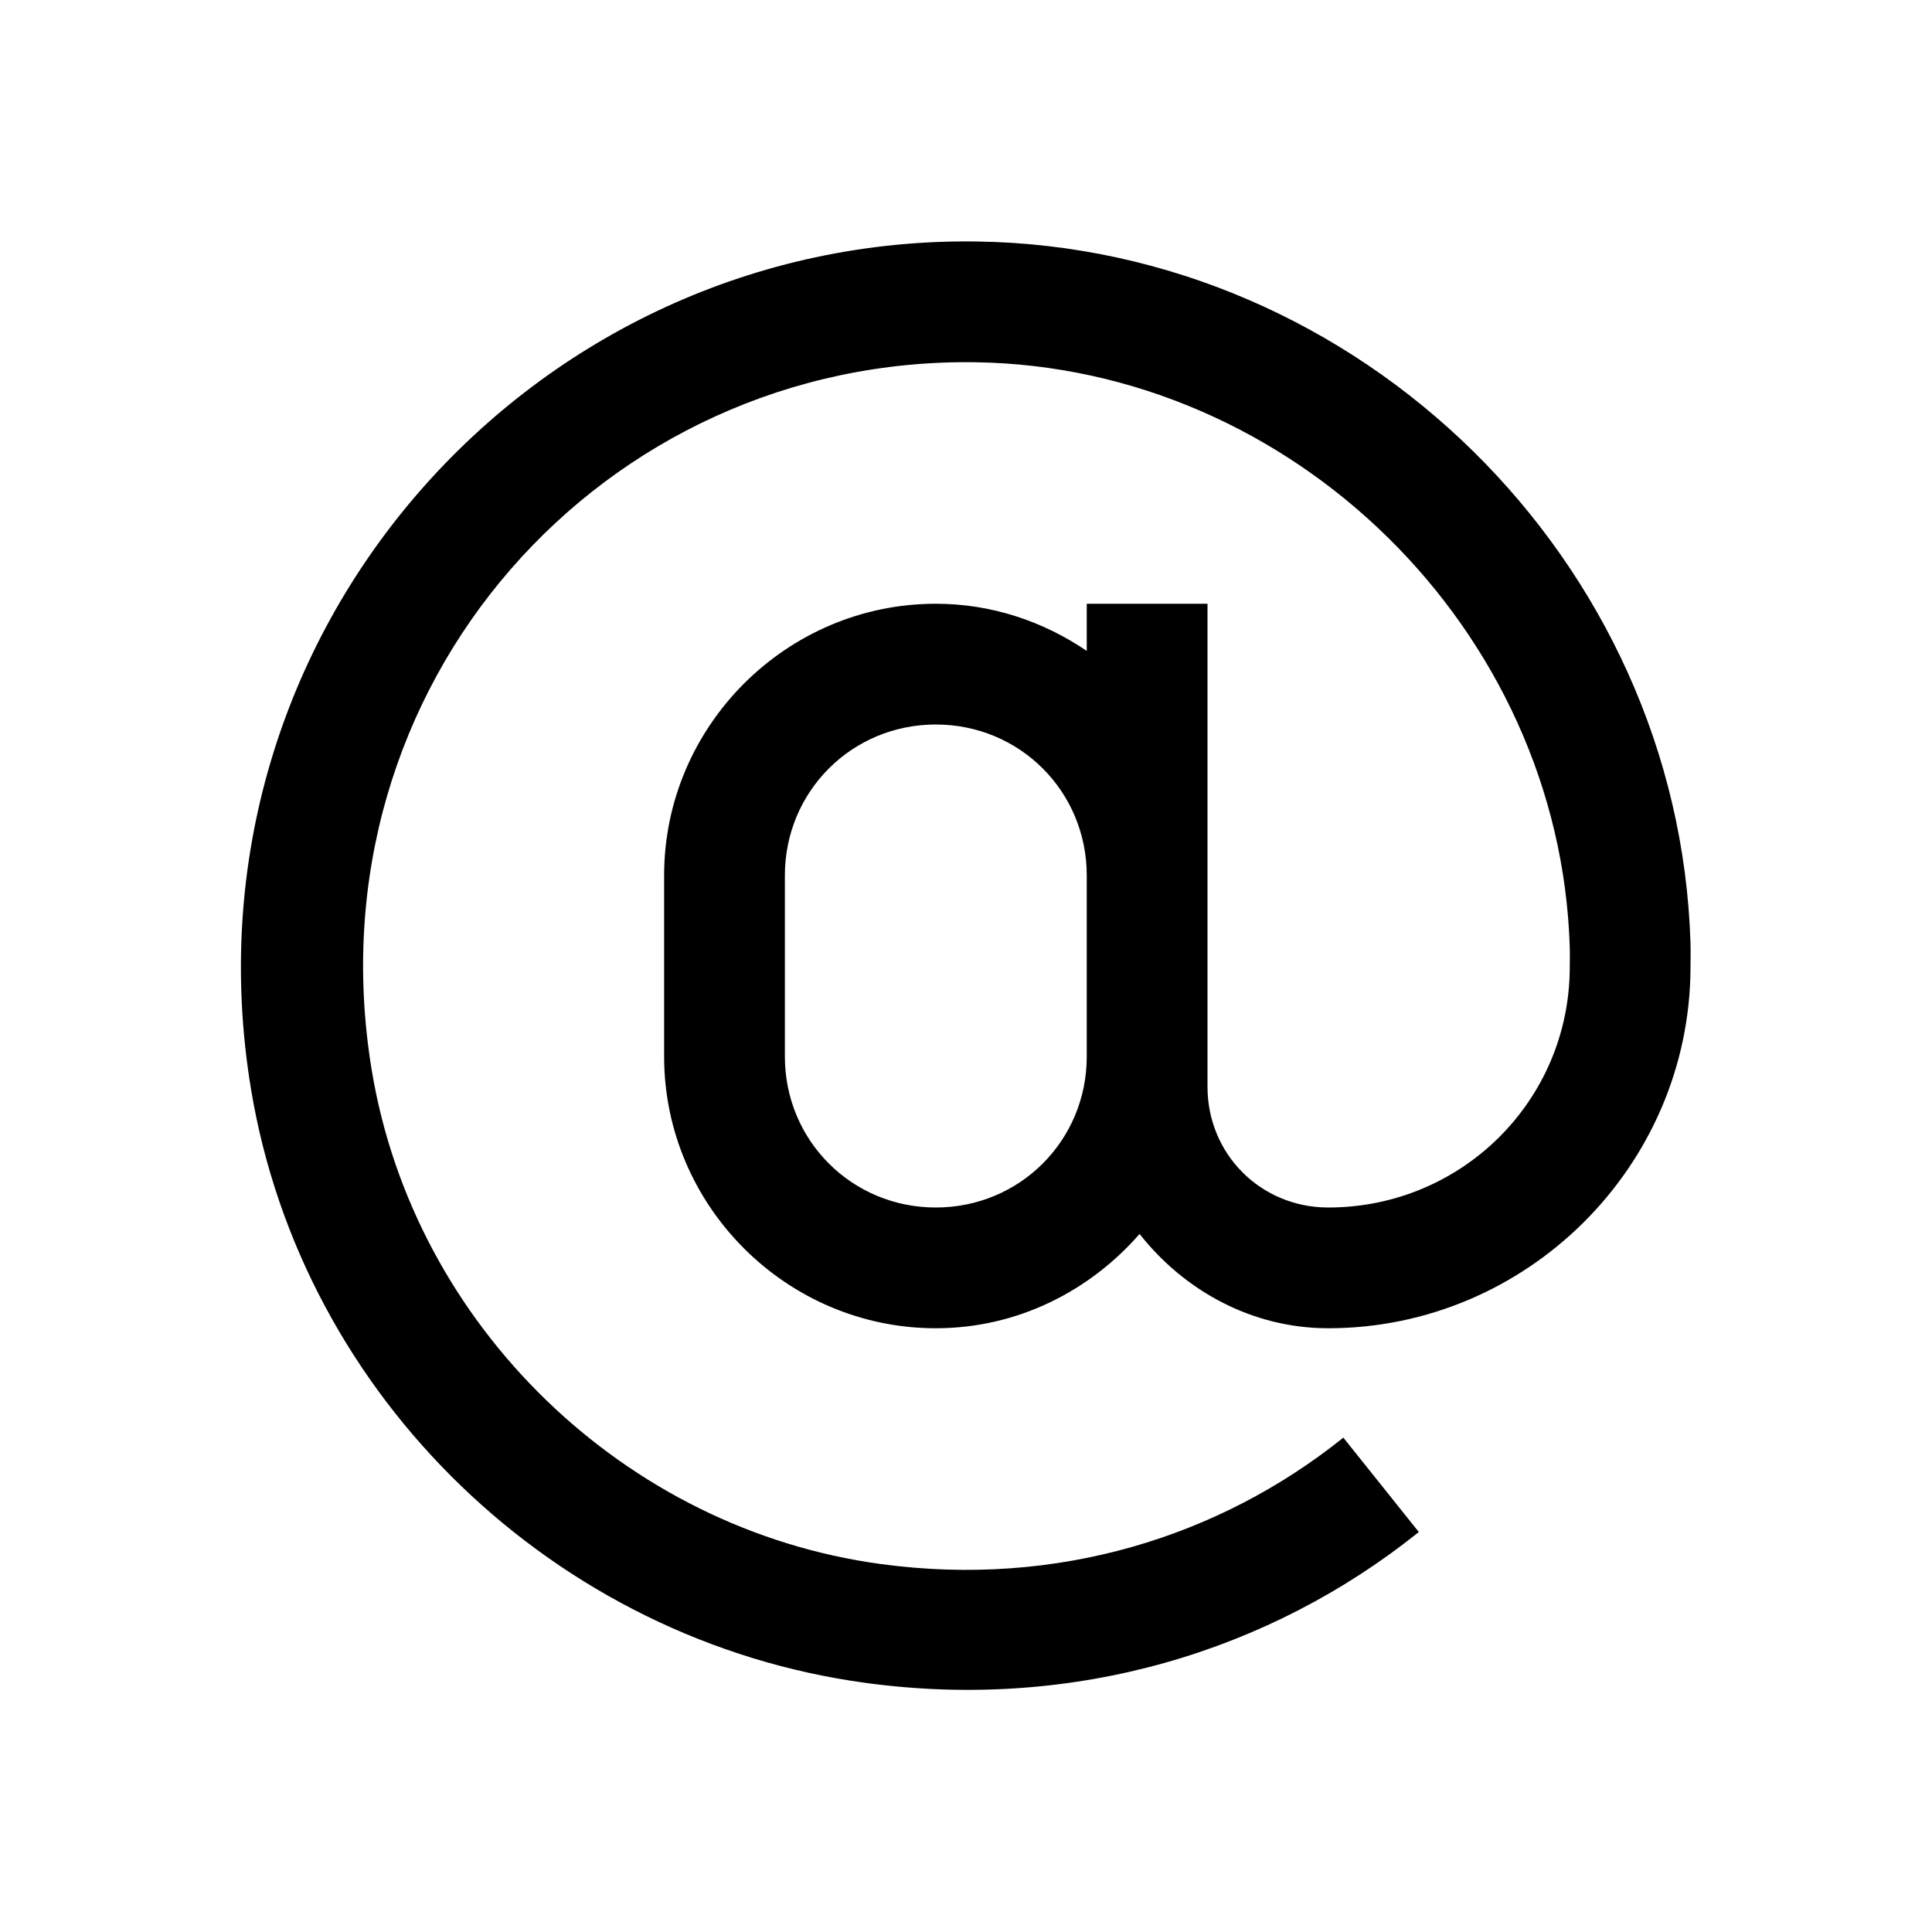
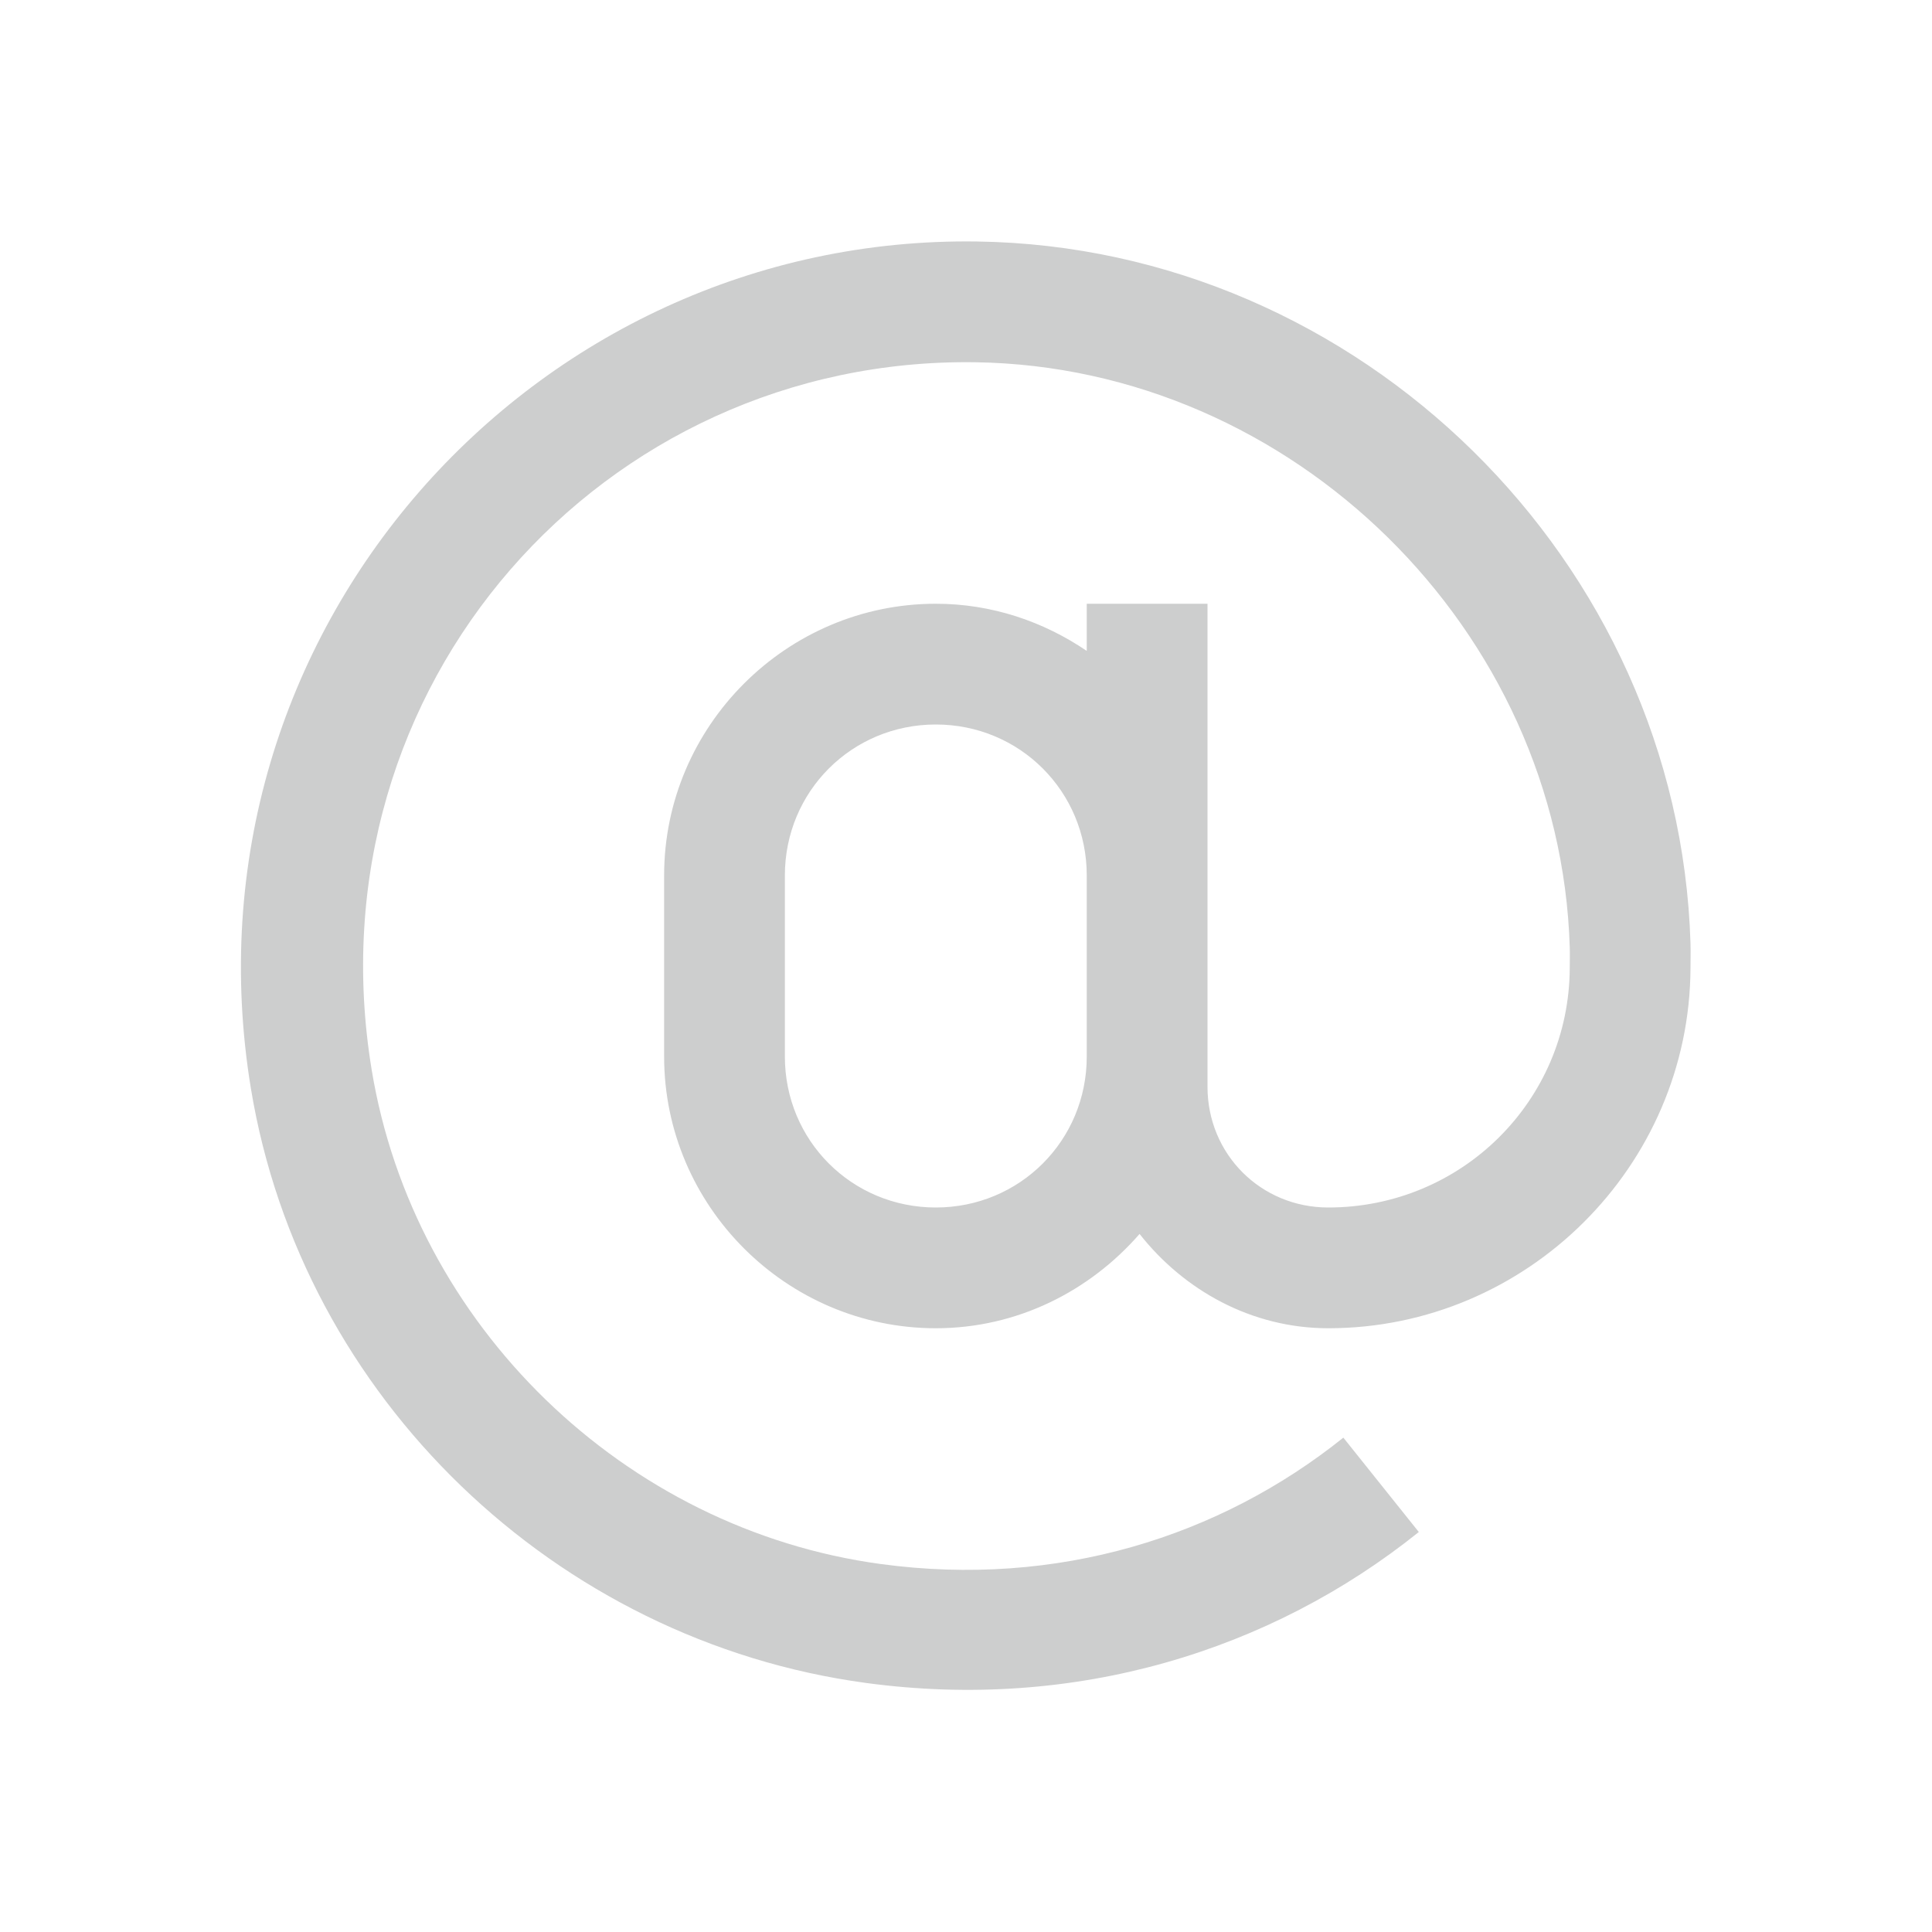
- <svg xmlns="http://www.w3.org/2000/svg" viewBox="0 0 32 32">
-   <path d="M 16.188 4 C 8.824 3.891 2.914 10.484 4.156 18.031 C 5 23.152 9.203 27.18 14.344 27.875 C 17.809 28.344 21.047 27.344 23.5 25.375 L 22.25 23.812 C 20.203 25.453 17.512 26.301 14.594 25.906 C 10.34 25.332 6.852 21.953 6.156 17.719 C 5.109 11.348 9.992 5.91 16.156 6 C 21.41 6.078 25.84 10.434 26 15.688 C 26.004 15.801 26 15.91 26 16.031 C 25.992 18.234 24.207 20 22 20 C 20.883 20 20 19.117 20 18 L 20 10 L 18 10 L 18 10.781 C 17.281 10.293 16.426 10 15.5 10 C 13.027 10 11 12.027 11 14.5 L 11 17.5 C 11 19.973 13.027 22 15.5 22 C 16.848 22 18.047 21.387 18.875 20.438 C 19.609 21.371 20.73 22 22 22 C 25.285 22 27.988 19.32 28 16.031 C 28 15.898 28.004 15.77 28 15.625 C 27.809 9.289 22.523 4.094 16.188 4 Z M 15.5 12 C 16.891 12 18 13.109 18 14.5 L 18 17.5 C 18 18.891 16.891 20 15.5 20 C 14.109 20 13 18.891 13 17.5 L 13 14.5 C 13 13.109 14.109 12 15.5 12 Z" />
+ <svg xmlns="http://www.w3.org/2000/svg" id="svg22" version="1.1" viewBox="0 0 32 32">
+   <defs id="defs26" />
+   <path style="fill:#cdcece;fill-opacity:1" id="path20" d="M 16.188 4 C 8.824 3.891 2.914 10.484 4.156 18.031 C 5 23.152 9.203 27.18 14.344 27.875 C 17.809 28.344 21.047 27.344 23.5 25.375 L 22.25 23.812 C 20.203 25.453 17.512 26.301 14.594 25.906 C 10.34 25.332 6.852 21.953 6.156 17.719 C 5.109 11.348 9.992 5.91 16.156 6 C 21.41 6.078 25.84 10.434 26 15.688 C 26.004 15.801 26 15.91 26 16.031 C 25.992 18.234 24.207 20 22 20 C 20.883 20 20 19.117 20 18 L 20 10 L 18 10 L 18 10.781 C 17.281 10.293 16.426 10 15.5 10 C 13.027 10 11 12.027 11 14.5 L 11 17.5 C 11 19.973 13.027 22 15.5 22 C 16.848 22 18.047 21.387 18.875 20.438 C 19.609 21.371 20.73 22 22 22 C 25.285 22 27.988 19.32 28 16.031 C 28 15.898 28.004 15.77 28 15.625 C 27.809 9.289 22.523 4.094 16.188 4 Z M 15.5 12 C 16.891 12 18 13.109 18 14.5 L 18 17.5 C 18 18.891 16.891 20 15.5 20 C 14.109 20 13 18.891 13 17.5 L 13 14.5 C 13 13.109 14.109 12 15.5 12 Z" />
</svg>
